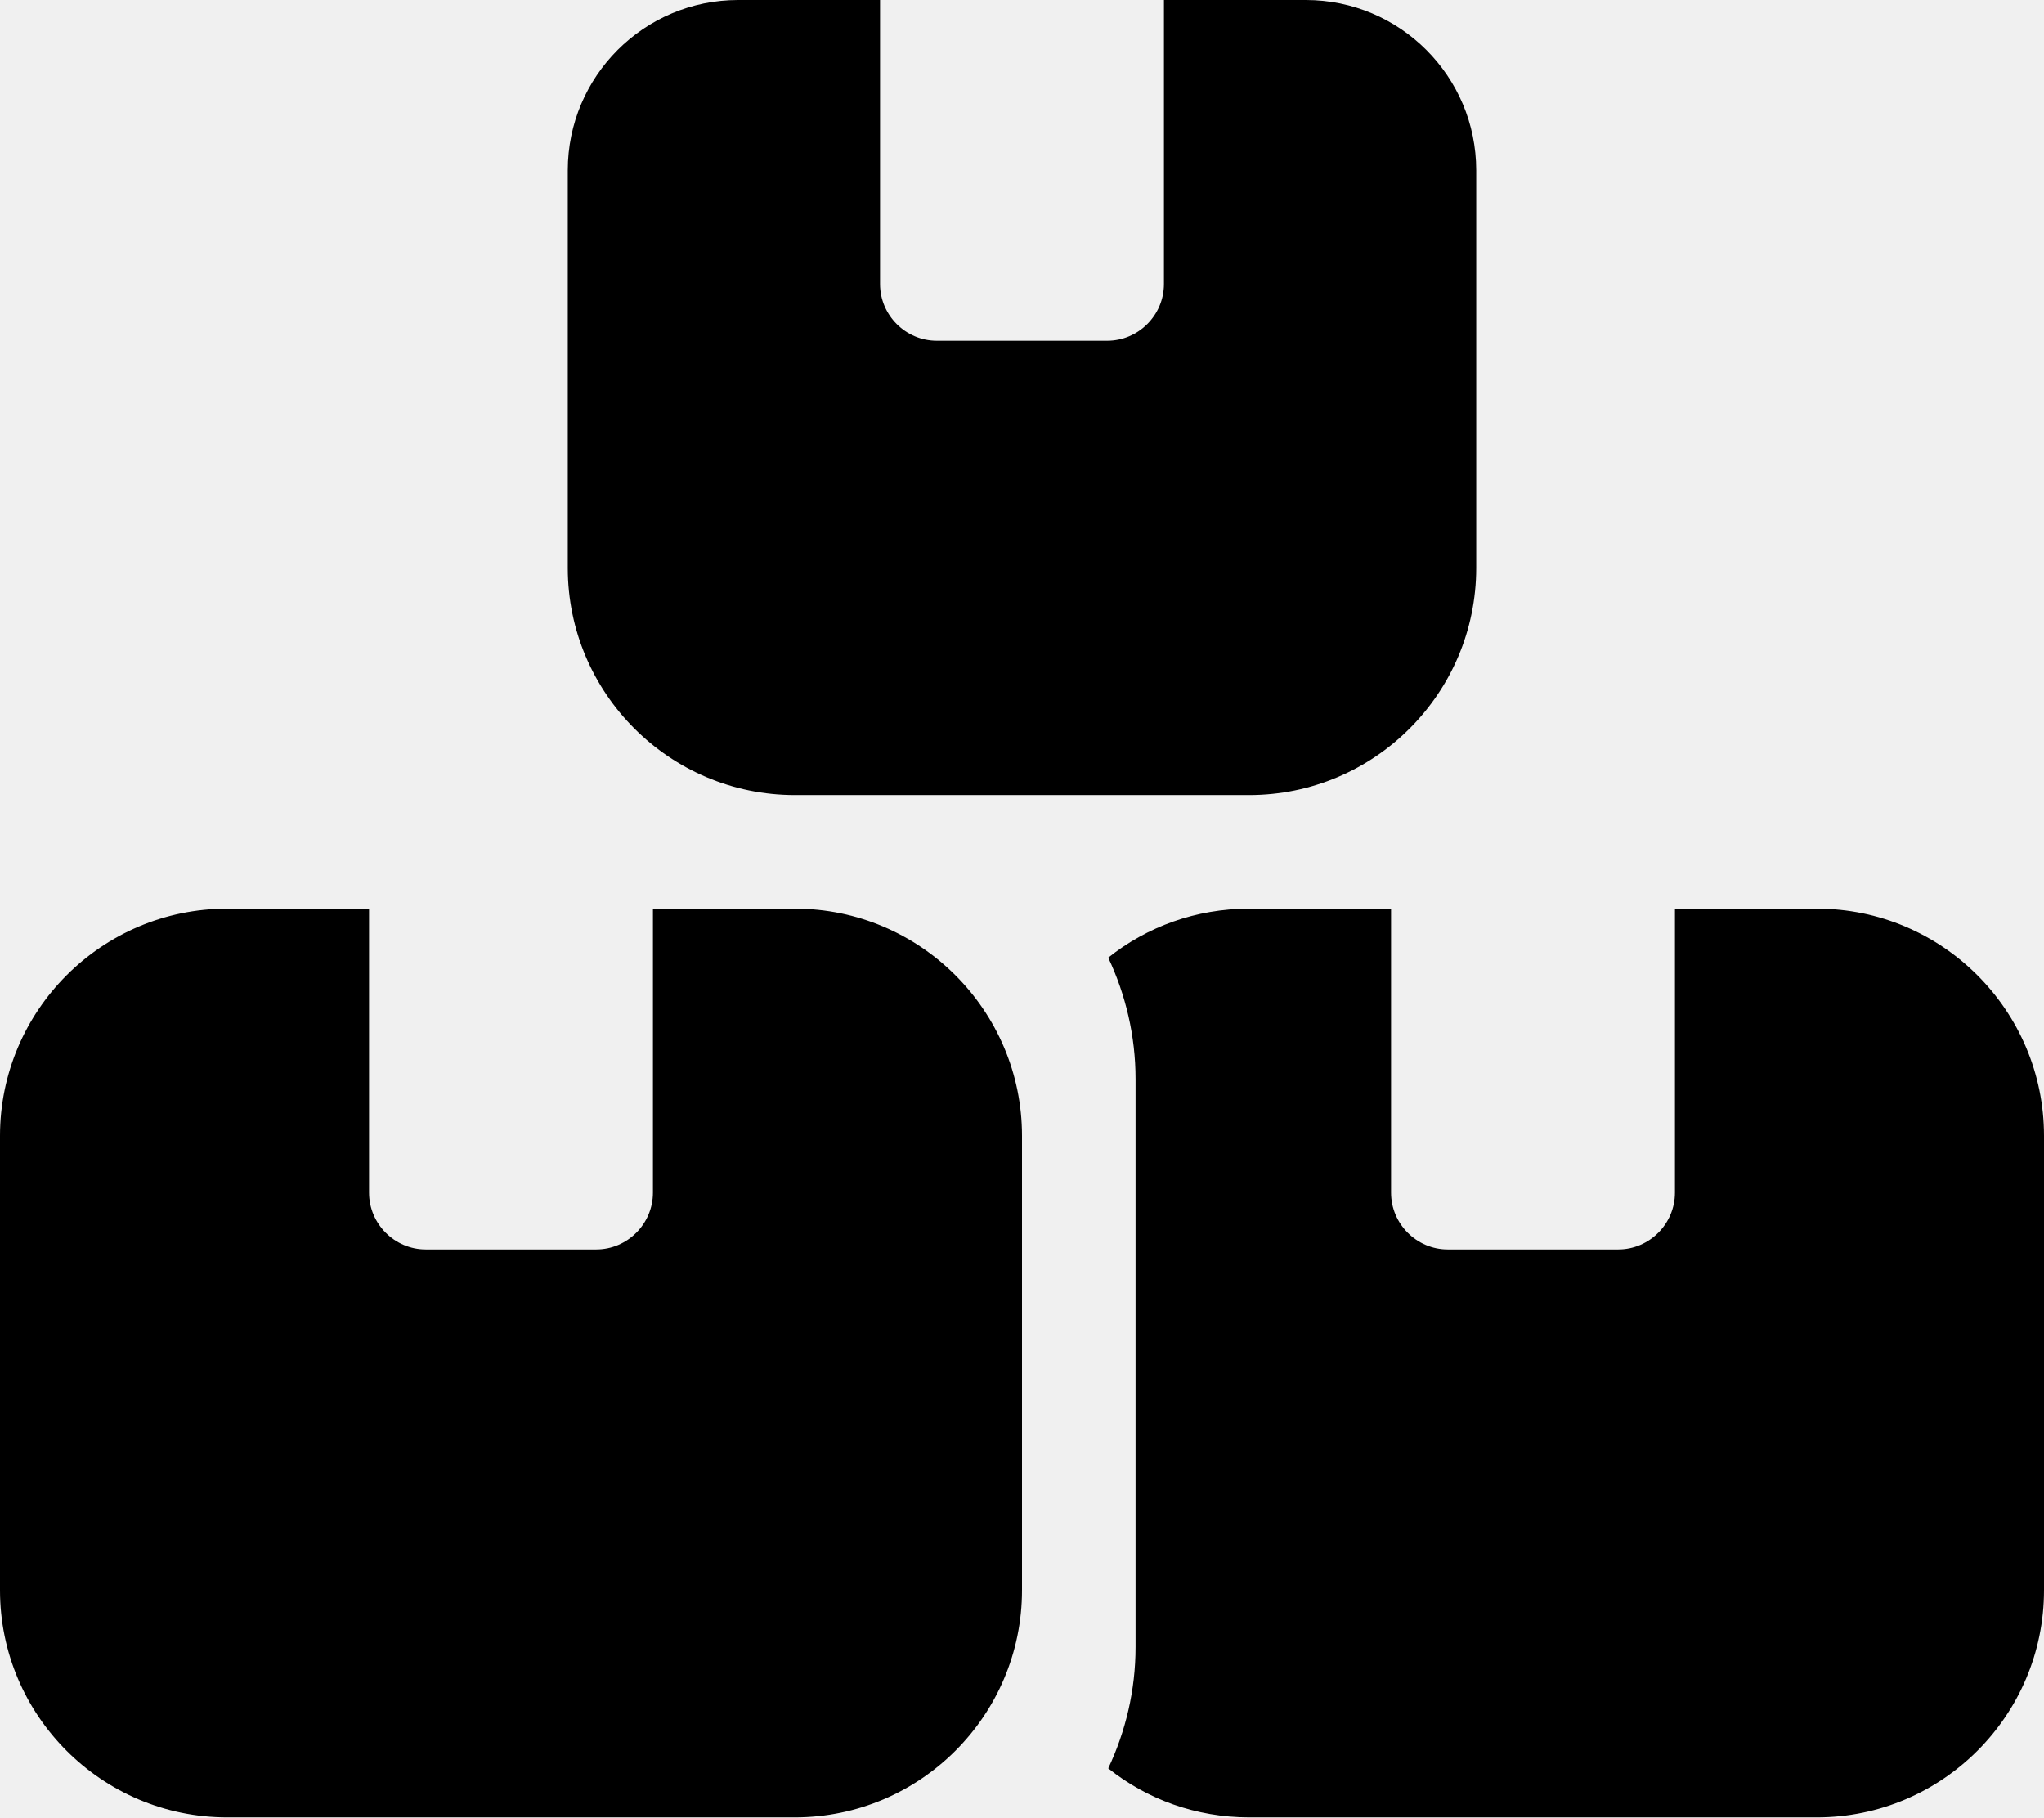
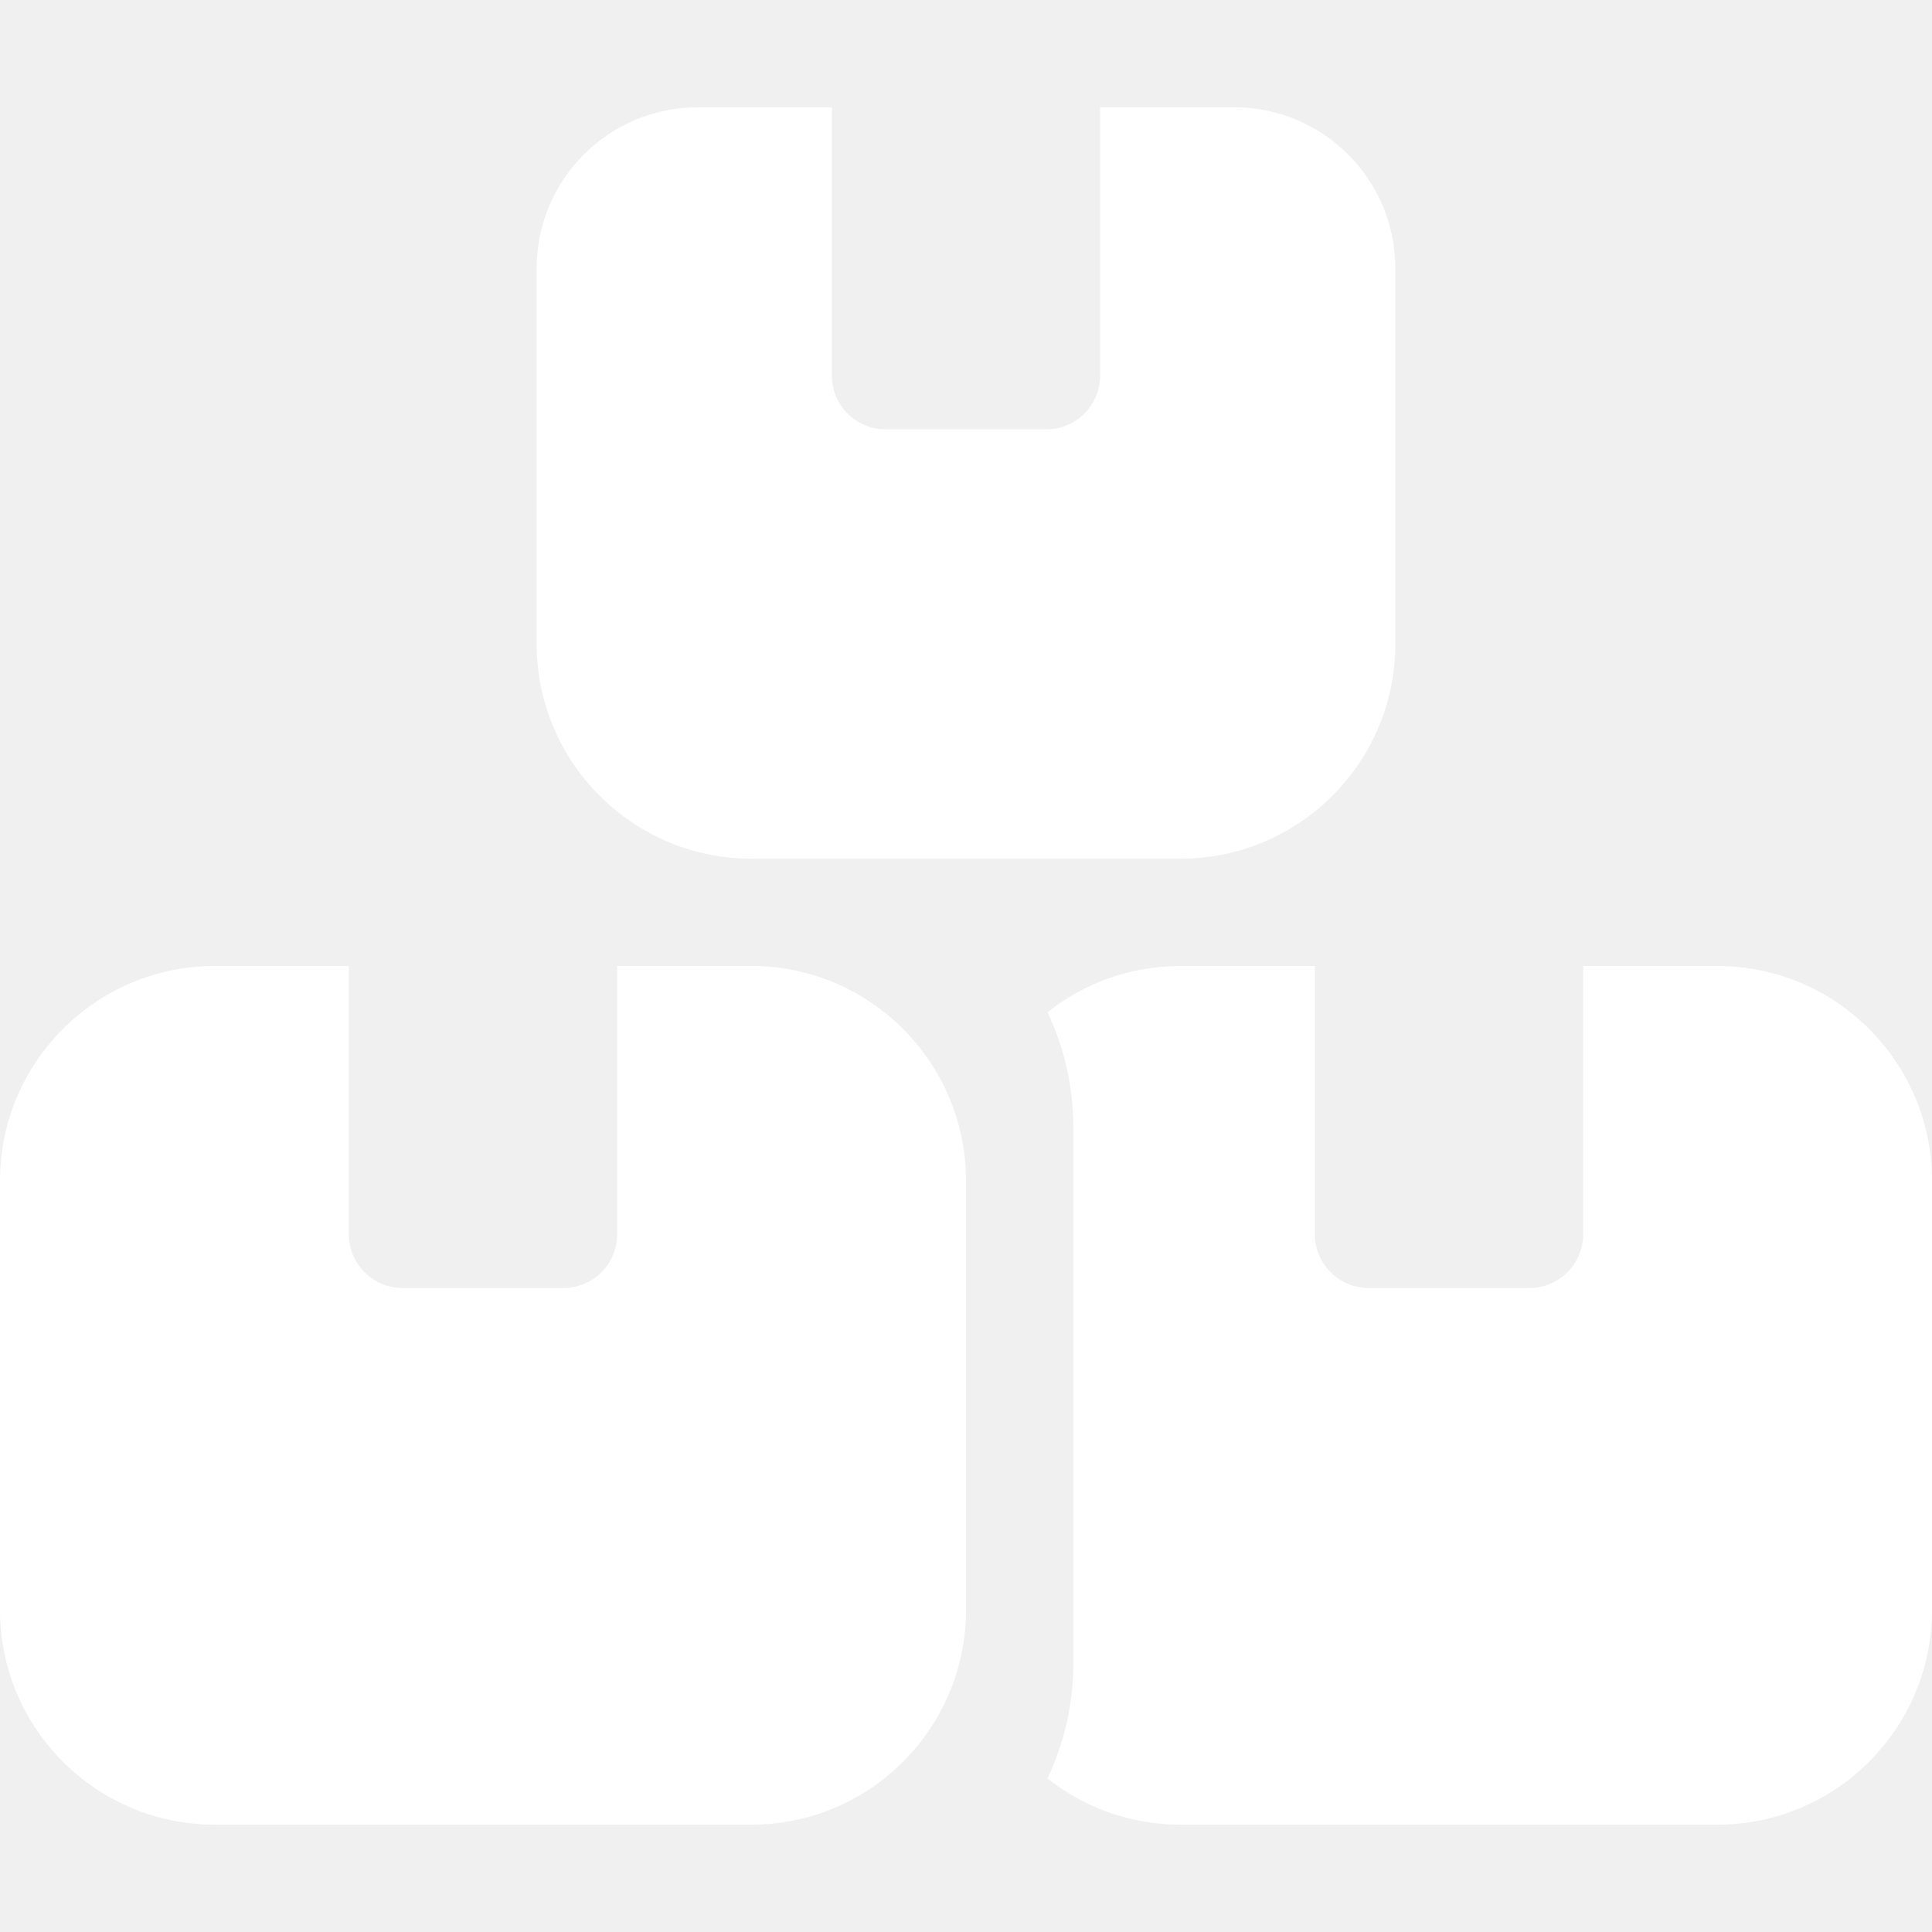
- <svg xmlns="http://www.w3.org/2000/svg" viewBox="0 0 576 512">
+ <svg xmlns="http://www.w3.org/2000/svg" viewBox="0 0 576 512" fill="#FFFFFF" width="36" height="36">
  <path d="M248 0H208c-26.5 0-48 21.5-48 48V160c0 35.3 28.7 64 64 64H352c35.3 0 64-28.7 64-64V48c0-26.5-21.5-48-48-48H328V80c0 8.8-7.2 16-16 16H264c-8.8 0-16-7.2-16-16V0zM64 256c-35.3 0-64 28.7-64 64V448c0 35.3 28.7 64 64 64H224c35.3 0 64-28.7 64-64V320c0-35.3-28.7-64-64-64H184v80c0 8.8-7.2 16-16 16H120c-8.8 0-16-7.2-16-16V256H64zM352 512H512c35.3 0 64-28.7 64-64V320c0-35.3-28.7-64-64-64H472v80c0 8.8-7.2 16-16 16H408c-8.8 0-16-7.2-16-16V256H352c-15 0-28.8 5.1-39.7 13.8c4.9 10.4 7.7 22 7.7 34.2V464c0 12.2-2.8 23.8-7.7 34.2C323.2 506.9 337 512 352 512z" />
</svg>
